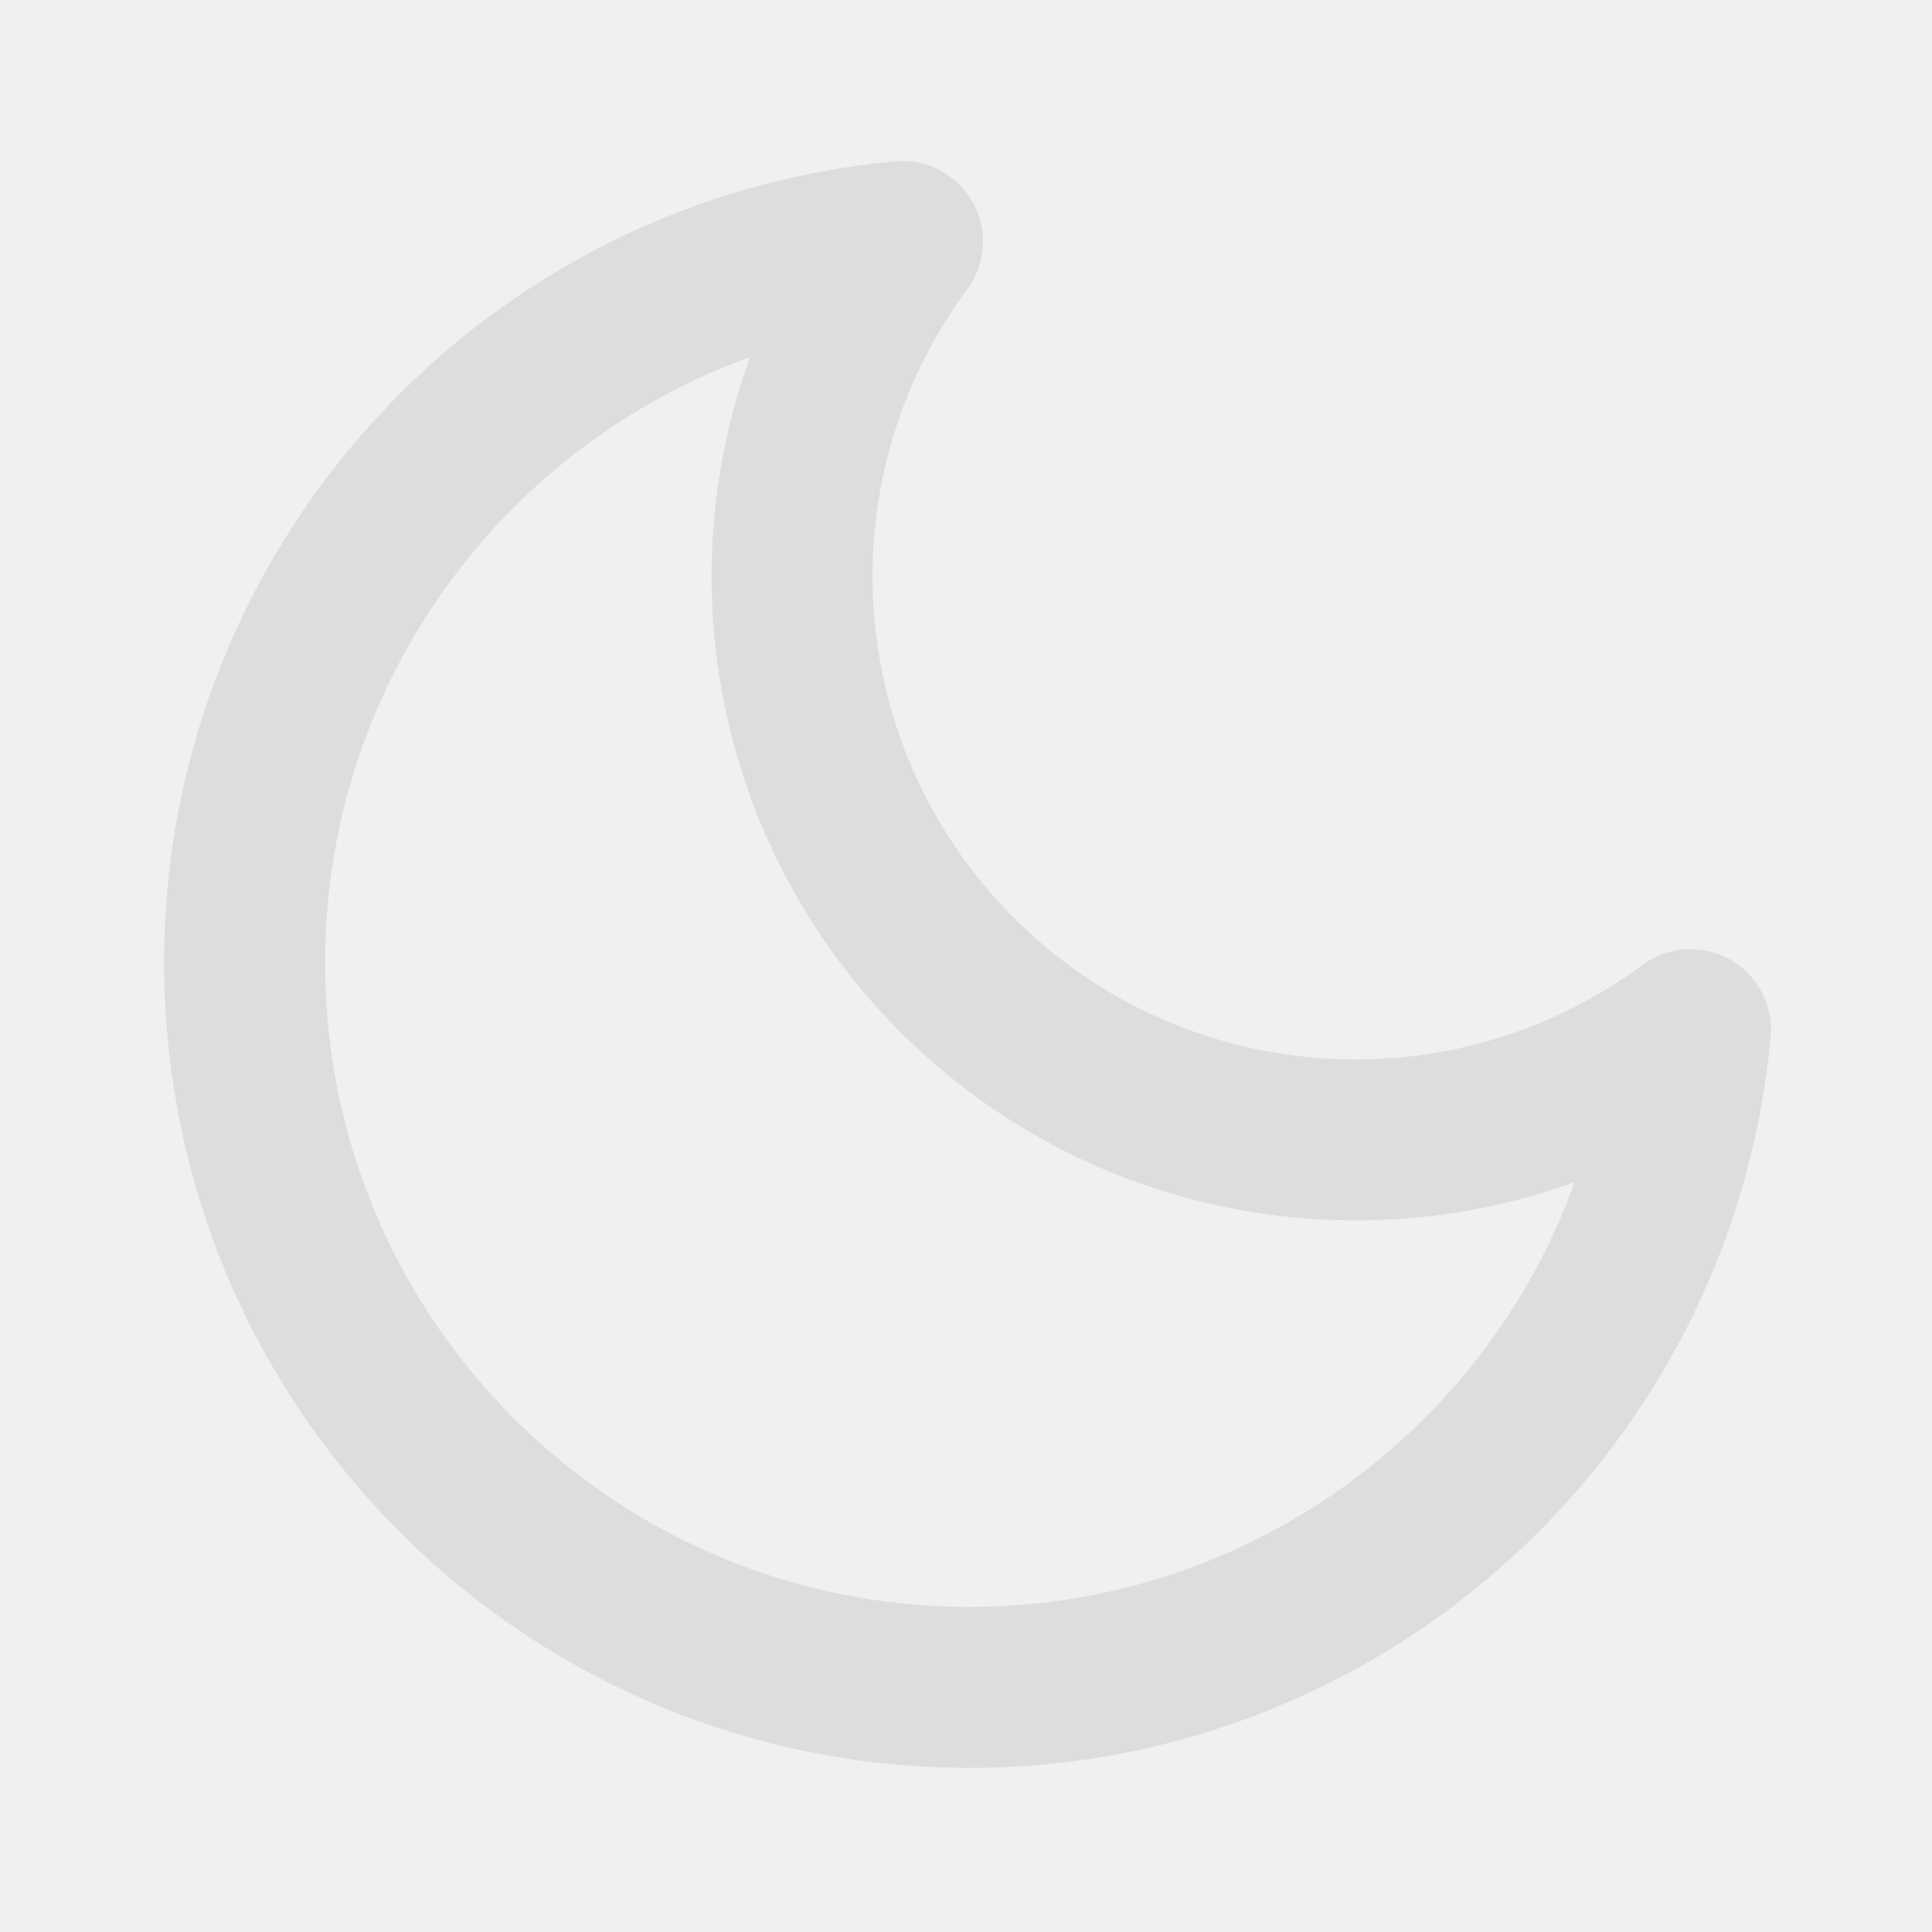
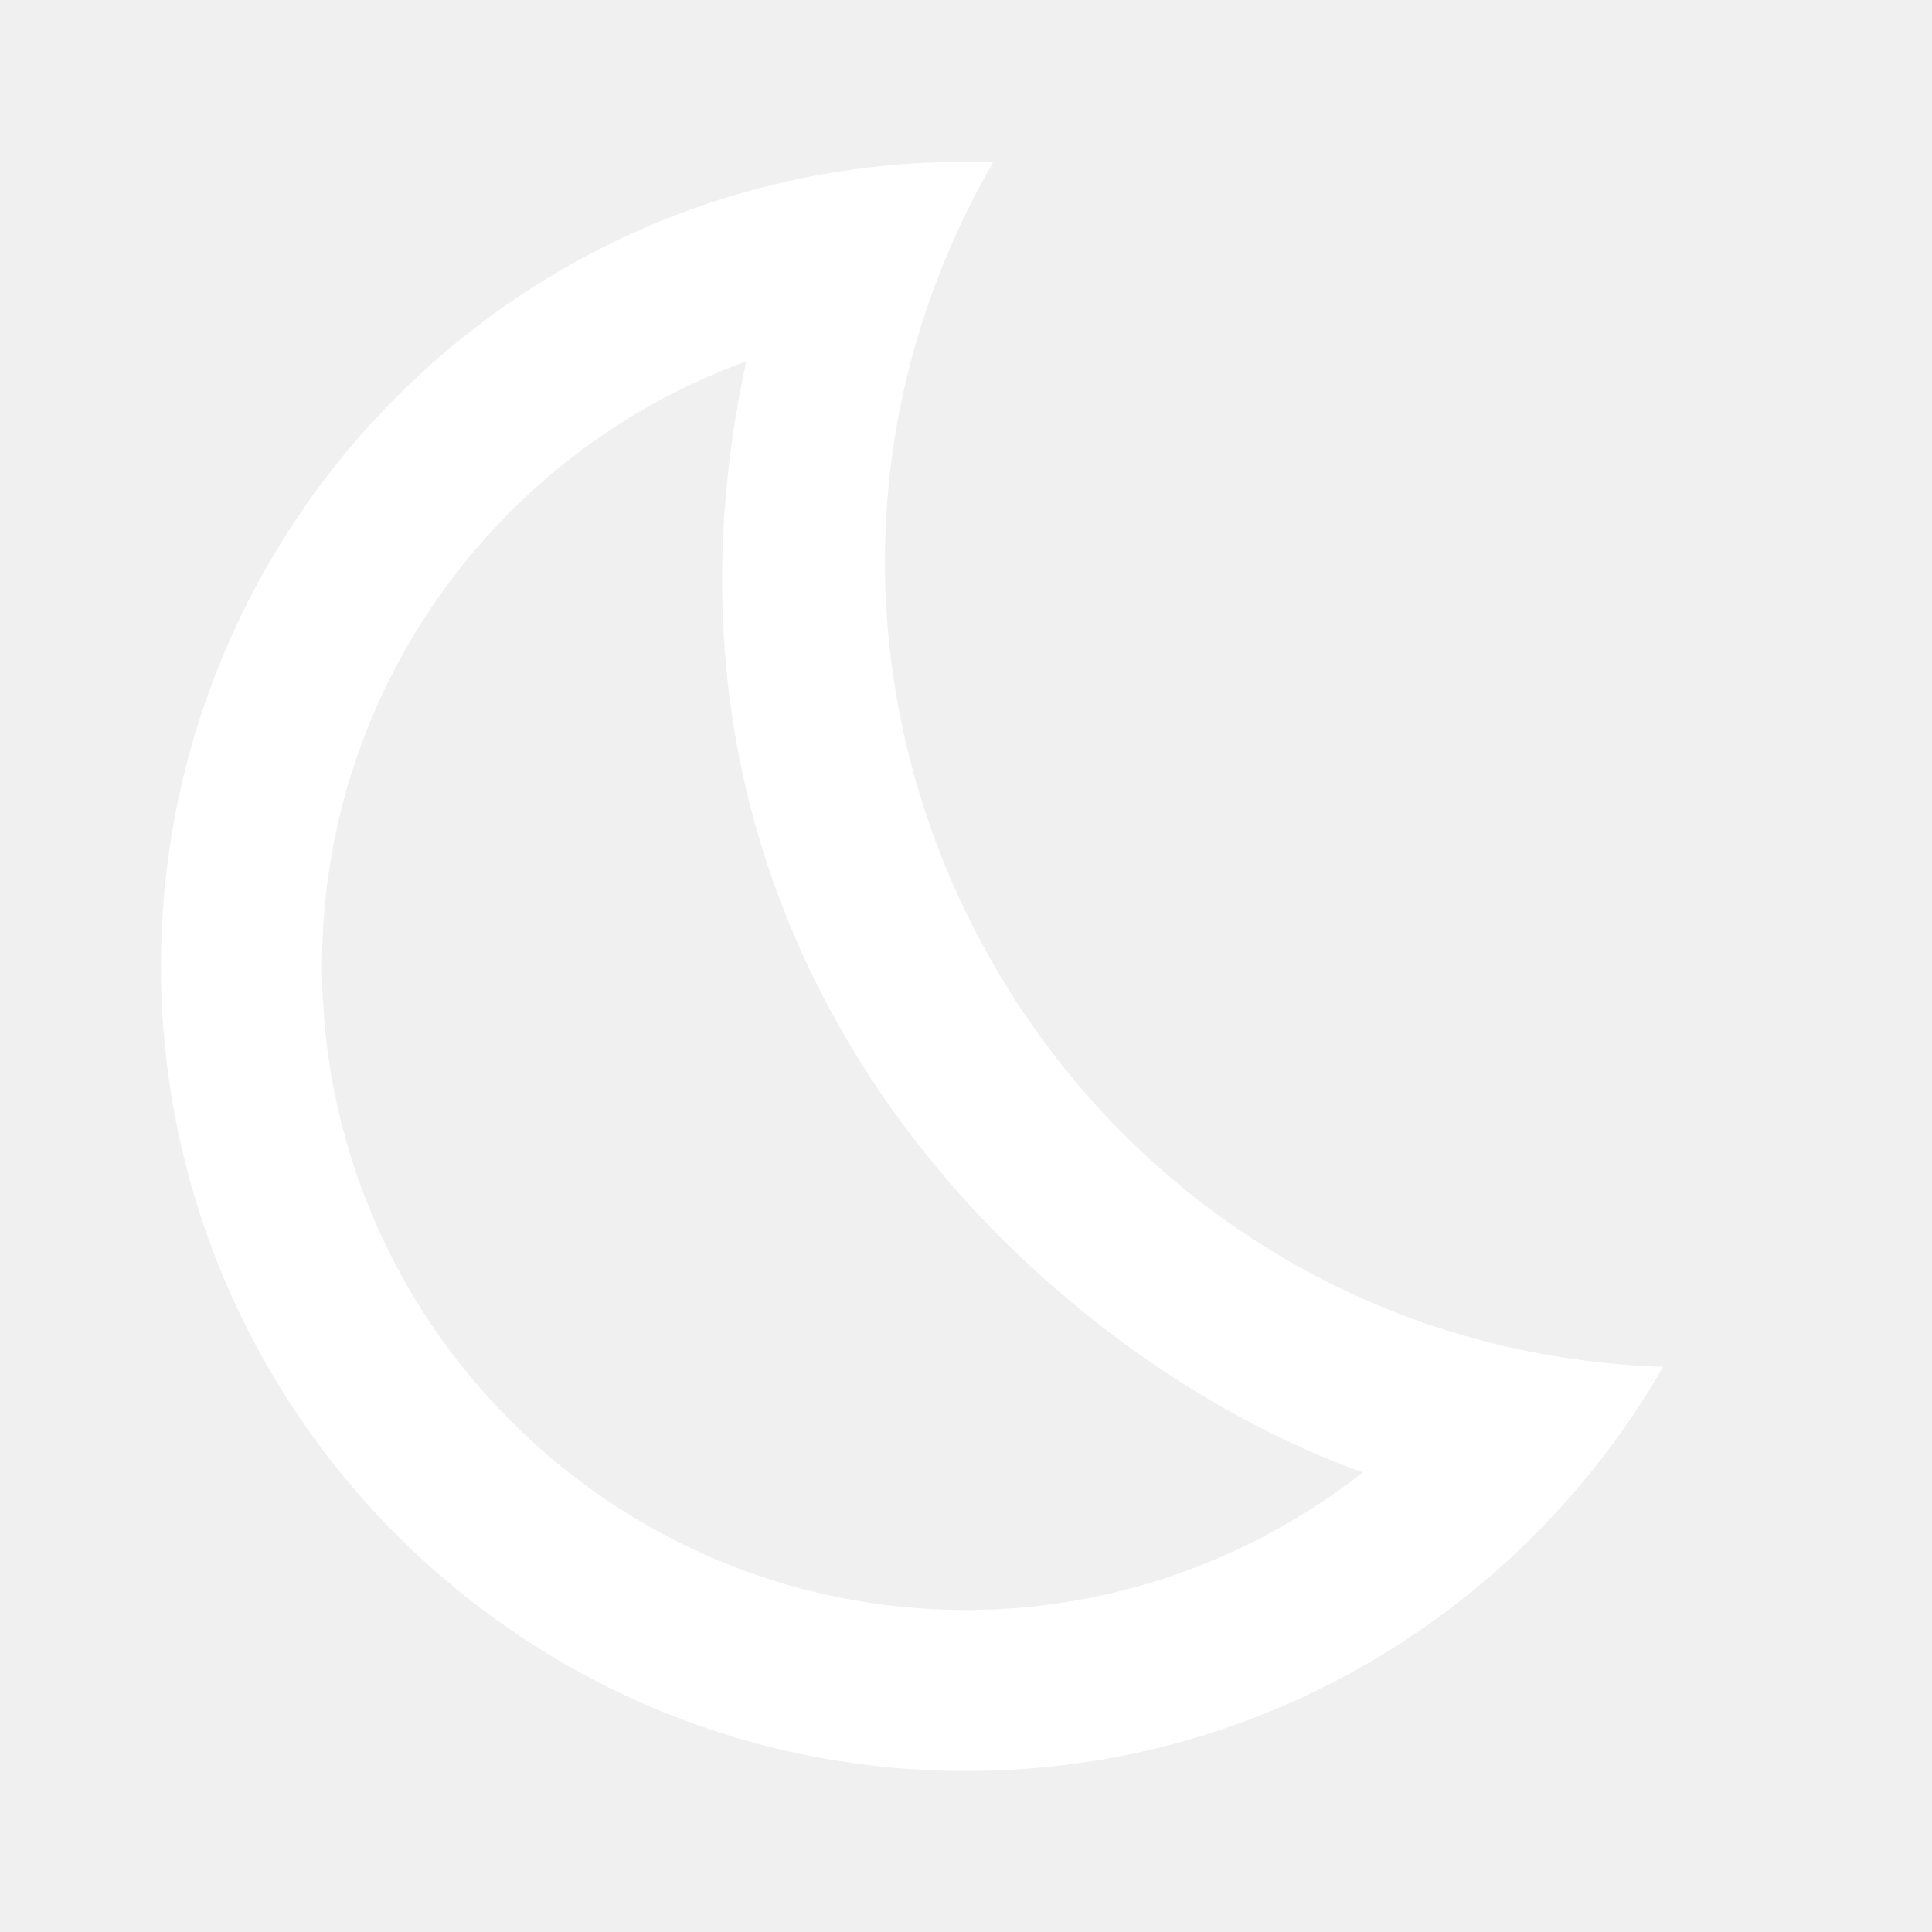
- <svg xmlns="http://www.w3.org/2000/svg" width="24" height="24" viewBox="0 0 24 24" fill="none" stroke="#dddddd" stroke-width="2" stroke-linecap="round" stroke-linejoin="round">
-   <path d="M21 12.79A9 9 0 1 1 11.21 3 7 7 0 0 0 21 12.79z" />
+ <svg xmlns="http://www.w3.org/2000/svg" enable-background="new 0 0 24 24" height="24px" viewBox="0 0 24 24" width="24px" fill="#FFFFFF">
+   <g>
+     <rect fill="none" height="24" width="24" />
+   </g>
+   <g>
+     <path d="M9.27 4.49c-1.63 7.54 3.75 12.41 7.66 13.8C15.54 19.38 13.81 20 12 20c-4.41 0-8-3.59-8-8 0-3.45 2.2-6.4 5.27-7.51m2.72-2.48C6.4 2.01 2 6.54 2 12c0 5.52 4.48 10 10 10 3.71 0 6.93-2.02 8.66-5.02-7.51-.25-12.09-8.43-8.32-14.97h-.35z" />
+   </g>
</svg>
